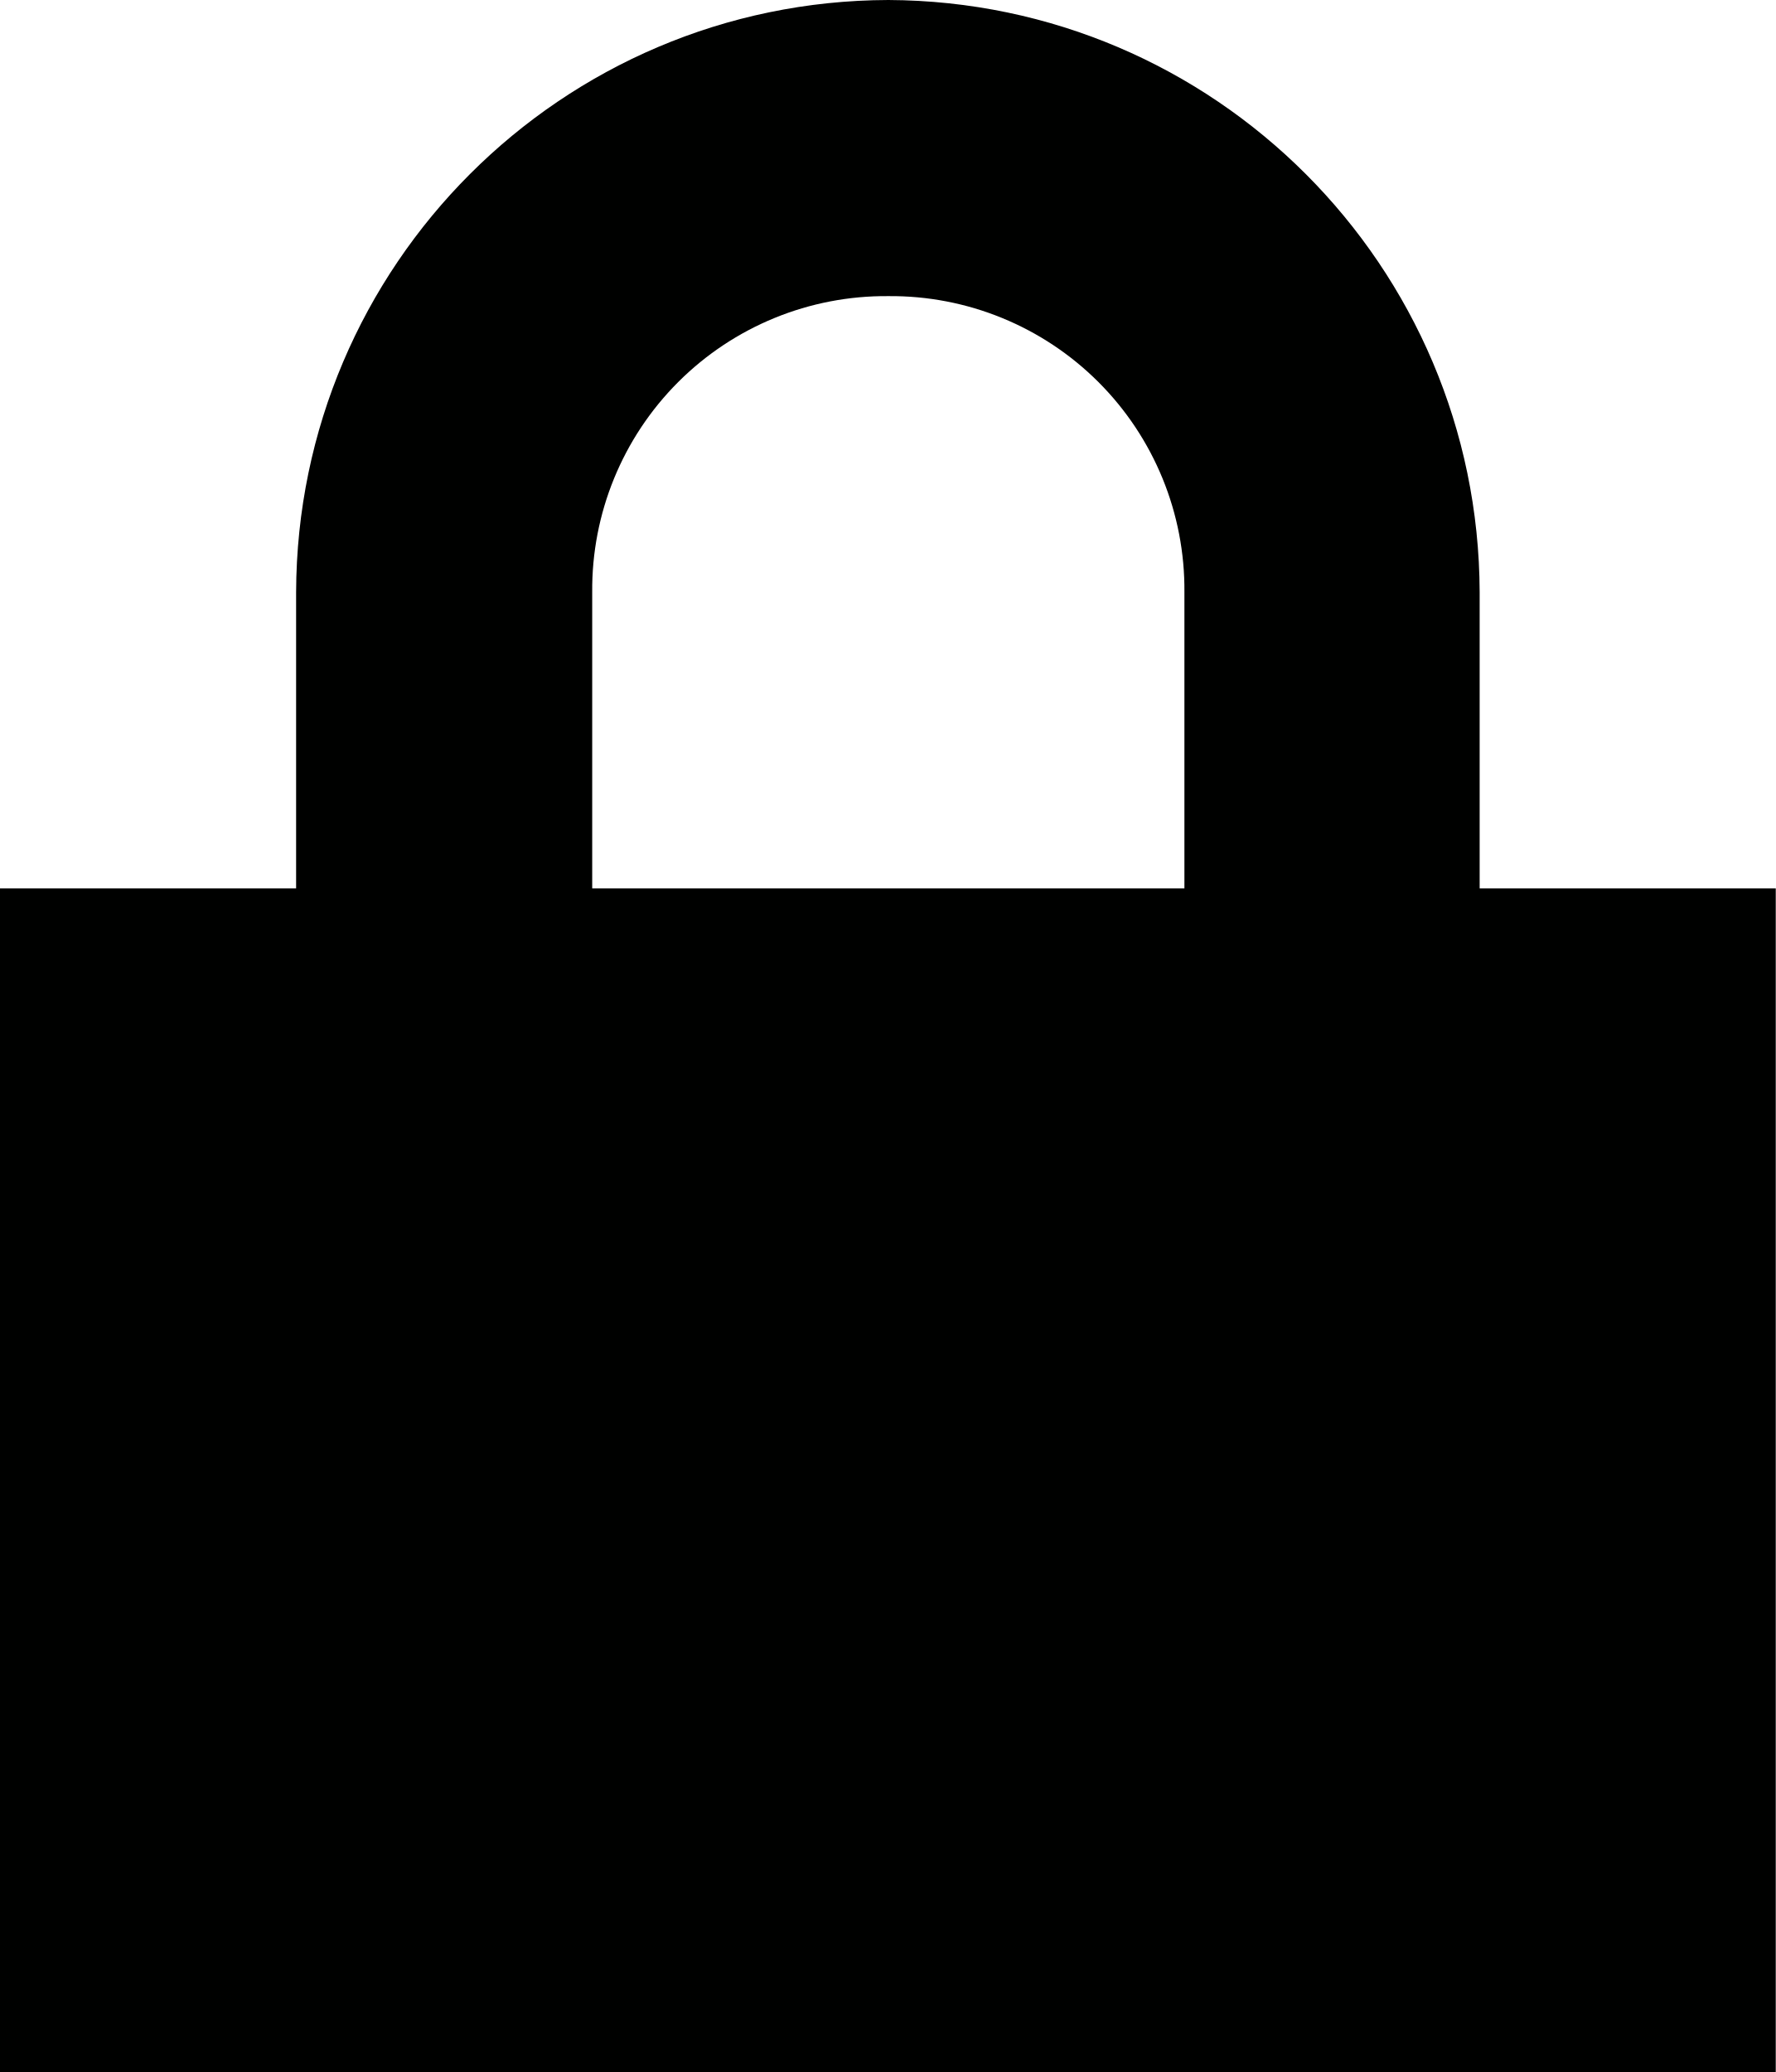
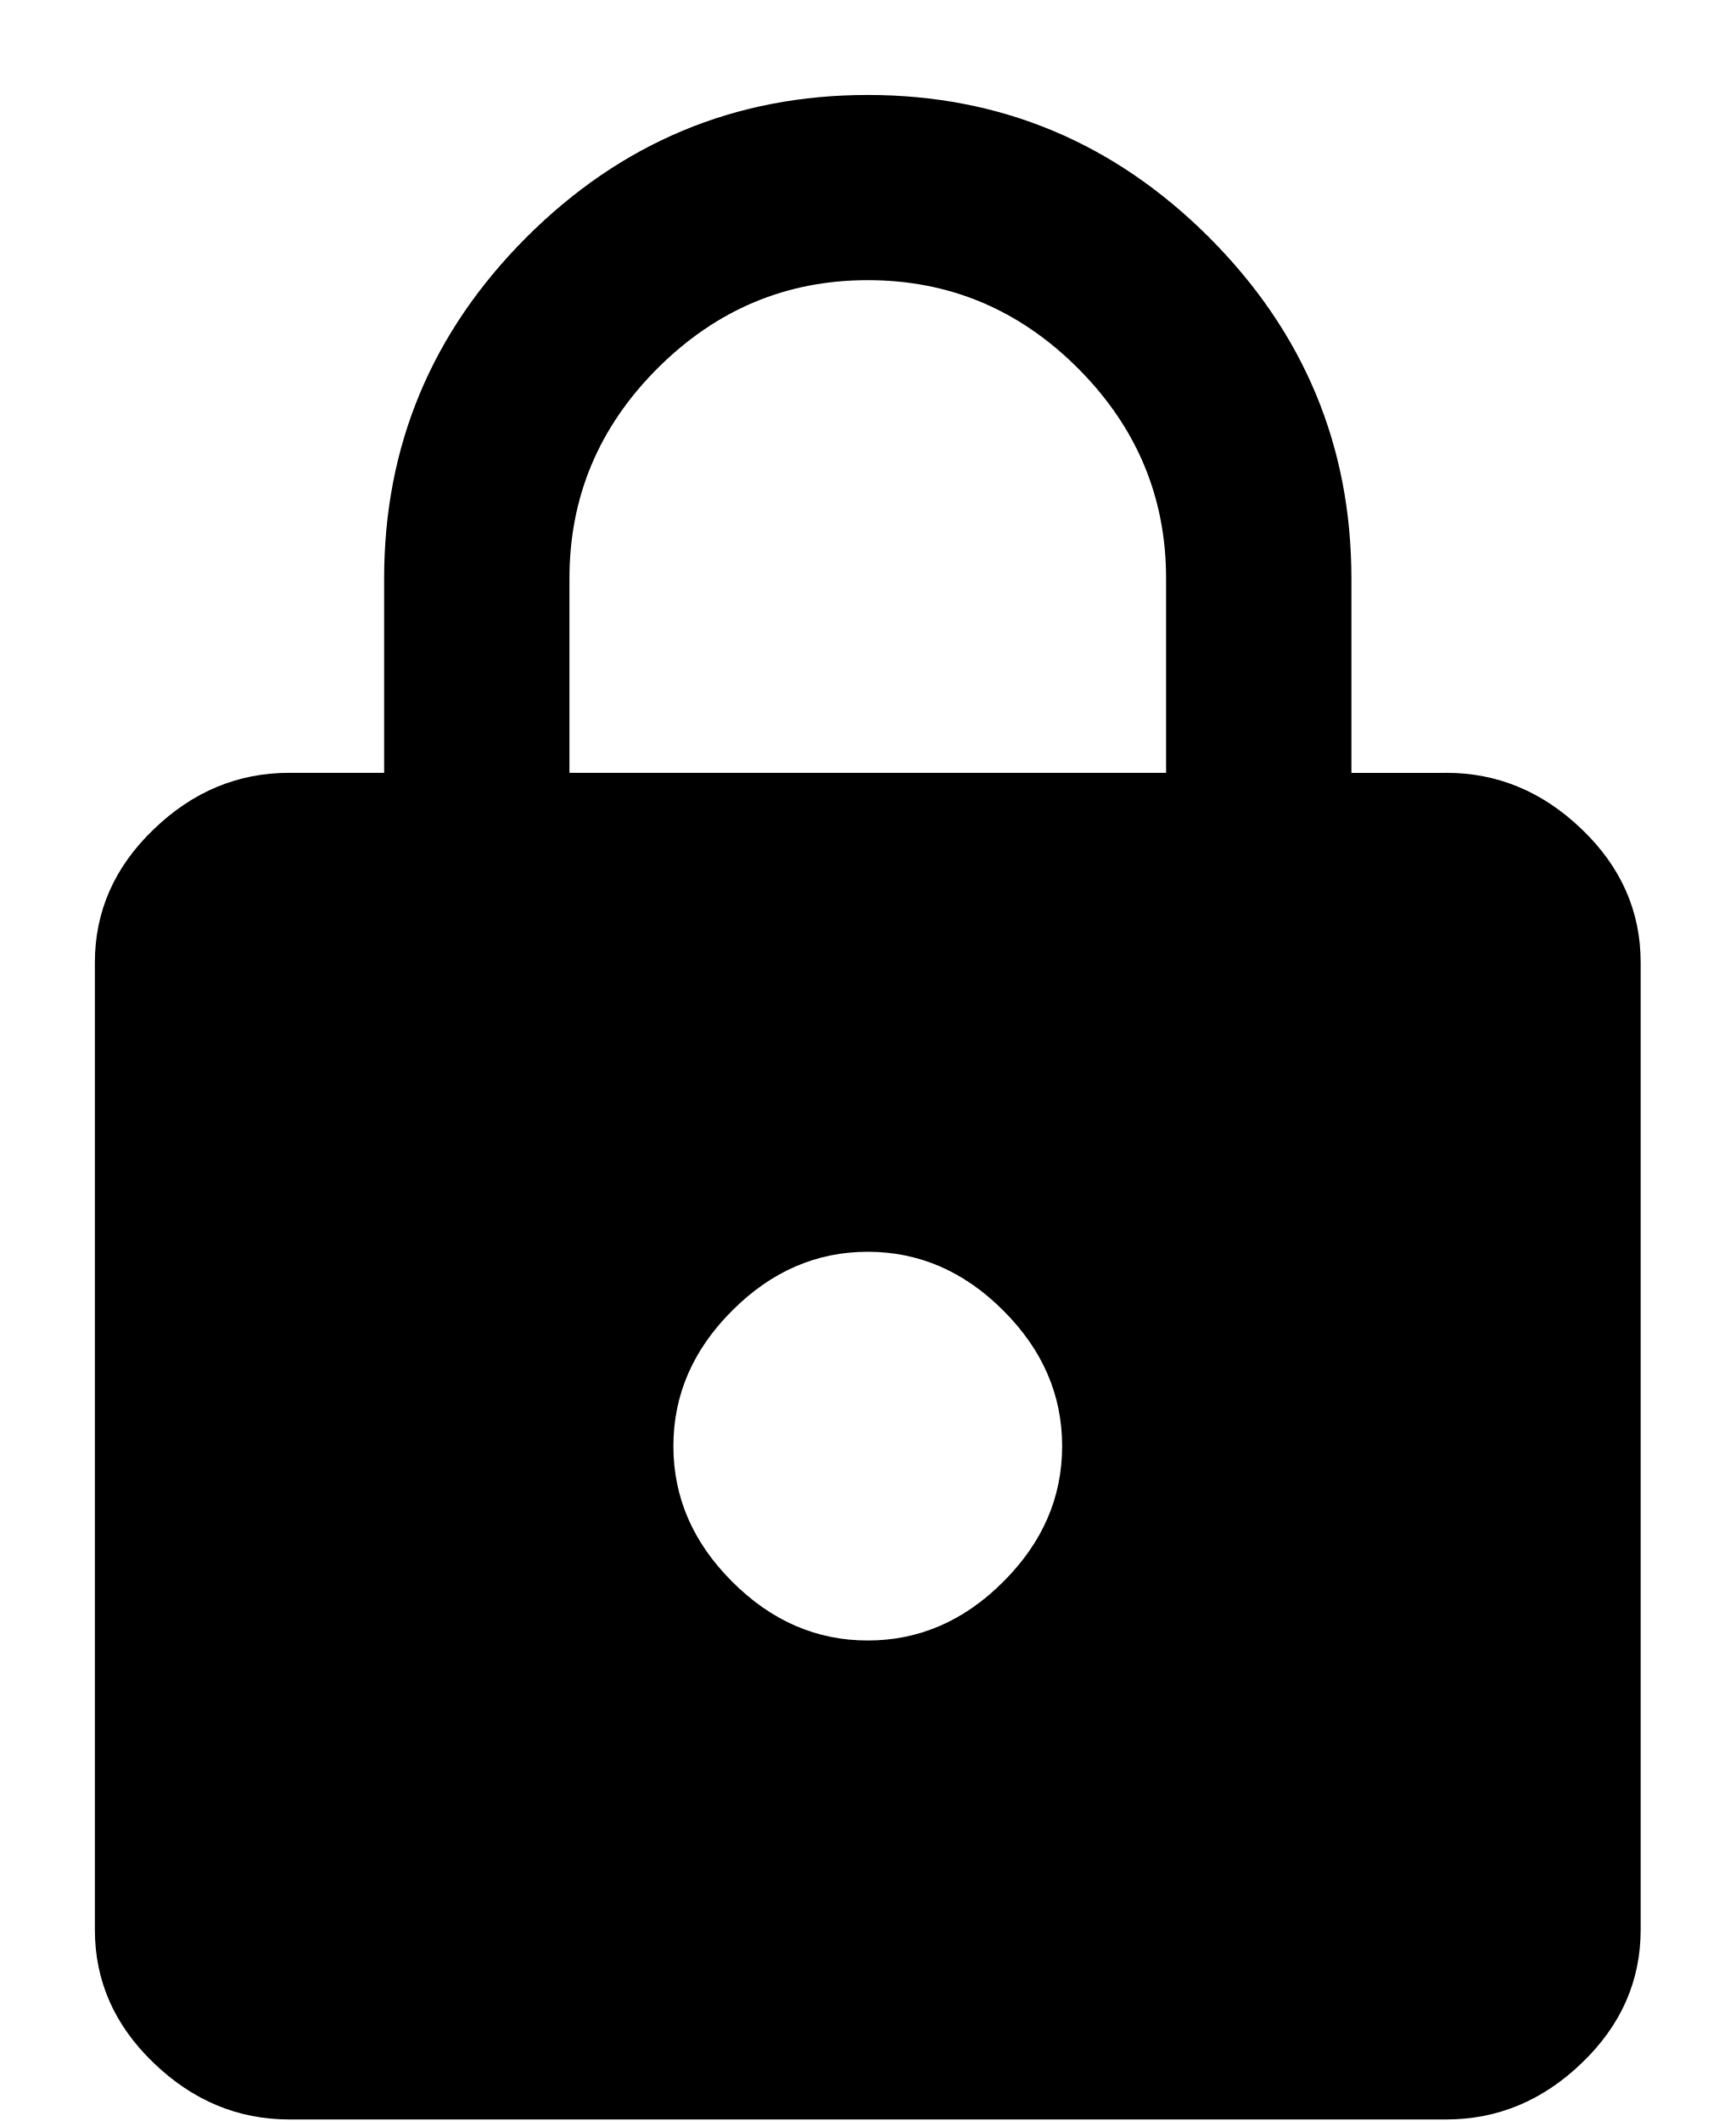
- <svg xmlns="http://www.w3.org/2000/svg" id="Layer_1" data-name="Layer 1" viewBox="0 0 20.57 24">
-   <defs>
-     <style>.cls-1{fill:#000100;}</style>
-   </defs>
-   <g id="lock-locked">
-     <path id="Shape" class="cls-1" d="M10.29,0A6.88,6.88,0,0,0,3.43,6.86v3.43H0V24H20.57V10.29H17.14V6.86A6.88,6.88,0,0,0,10.29,0h0Zm0,3.43a3.4,3.4,0,0,1,3.43,3.43v3.43H6.86V6.86a3.4,3.4,0,0,1,3.43-3.43h0Z" />
-   </g>
+ <svg xmlns="http://www.w3.org/2000/svg" viewBox="0 0 18 22">
+   <path d="M12.094 8.016V6c0-.844-.305-1.57-.914-2.18-.61-.61-1.336-.914-2.18-.914-.844 0-1.57.305-2.18.914-.61.61-.914 1.336-.914 2.18v2.016h6.188zm-4.5 8.39c.406.407.875.61 1.406.61.531 0 1-.203 1.406-.61.407-.406.61-.875.61-1.406 0-.531-.203-1-.61-1.406-.406-.407-.875-.61-1.406-.61-.531 0-1 .203-1.406.61-.407.406-.61.875-.61 1.406 0 .531.203 1 .61 1.406zM15 8.016c.531 0 1 .195 1.406.586.407.39.61.851.61 1.382v10.032c0 .53-.203.992-.61 1.382-.406.391-.875.586-1.406.586H3c-.531 0-1-.195-1.406-.586-.407-.39-.61-.851-.61-1.382V9.984c0-.53.203-.992.61-1.382C2 8.21 2.469 8.016 3 8.016h.984V6c0-1.375.493-2.555 1.477-3.54C6.445 1.478 7.625.985 9 .985s2.555.493 3.54 1.477c.983.984 1.476 2.164 1.476 3.539v2.016H15z" />
</svg>
